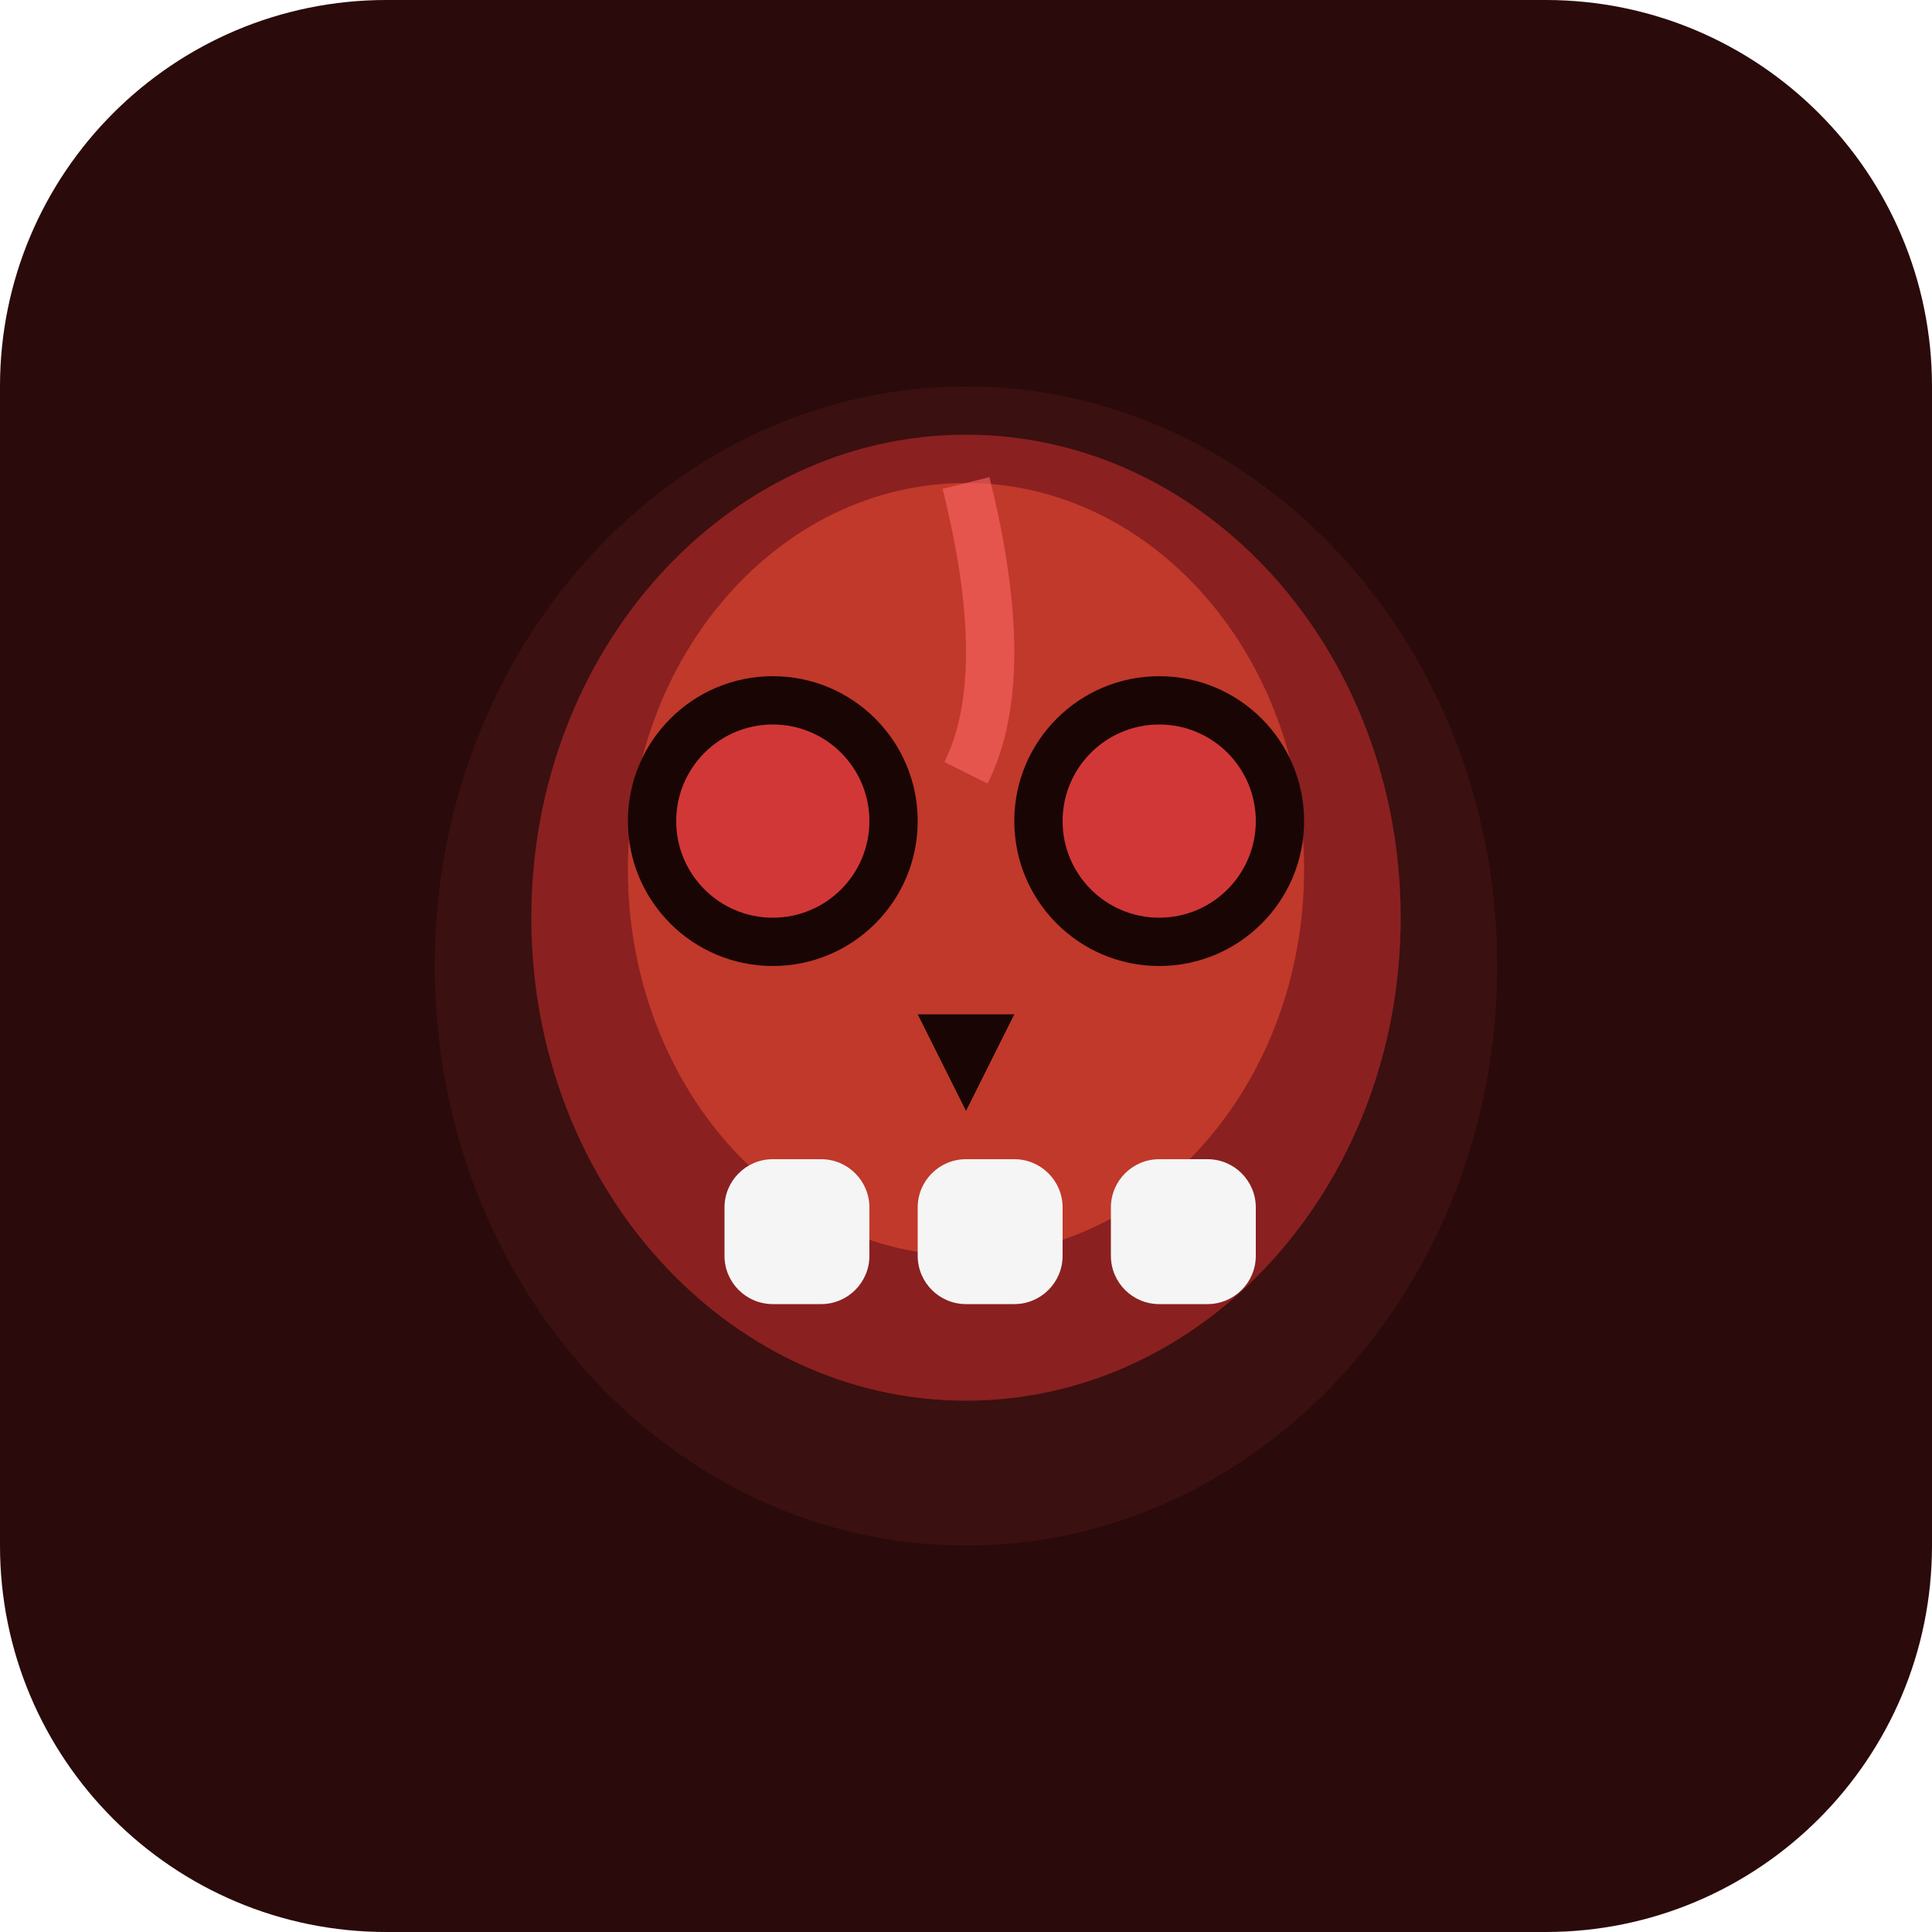
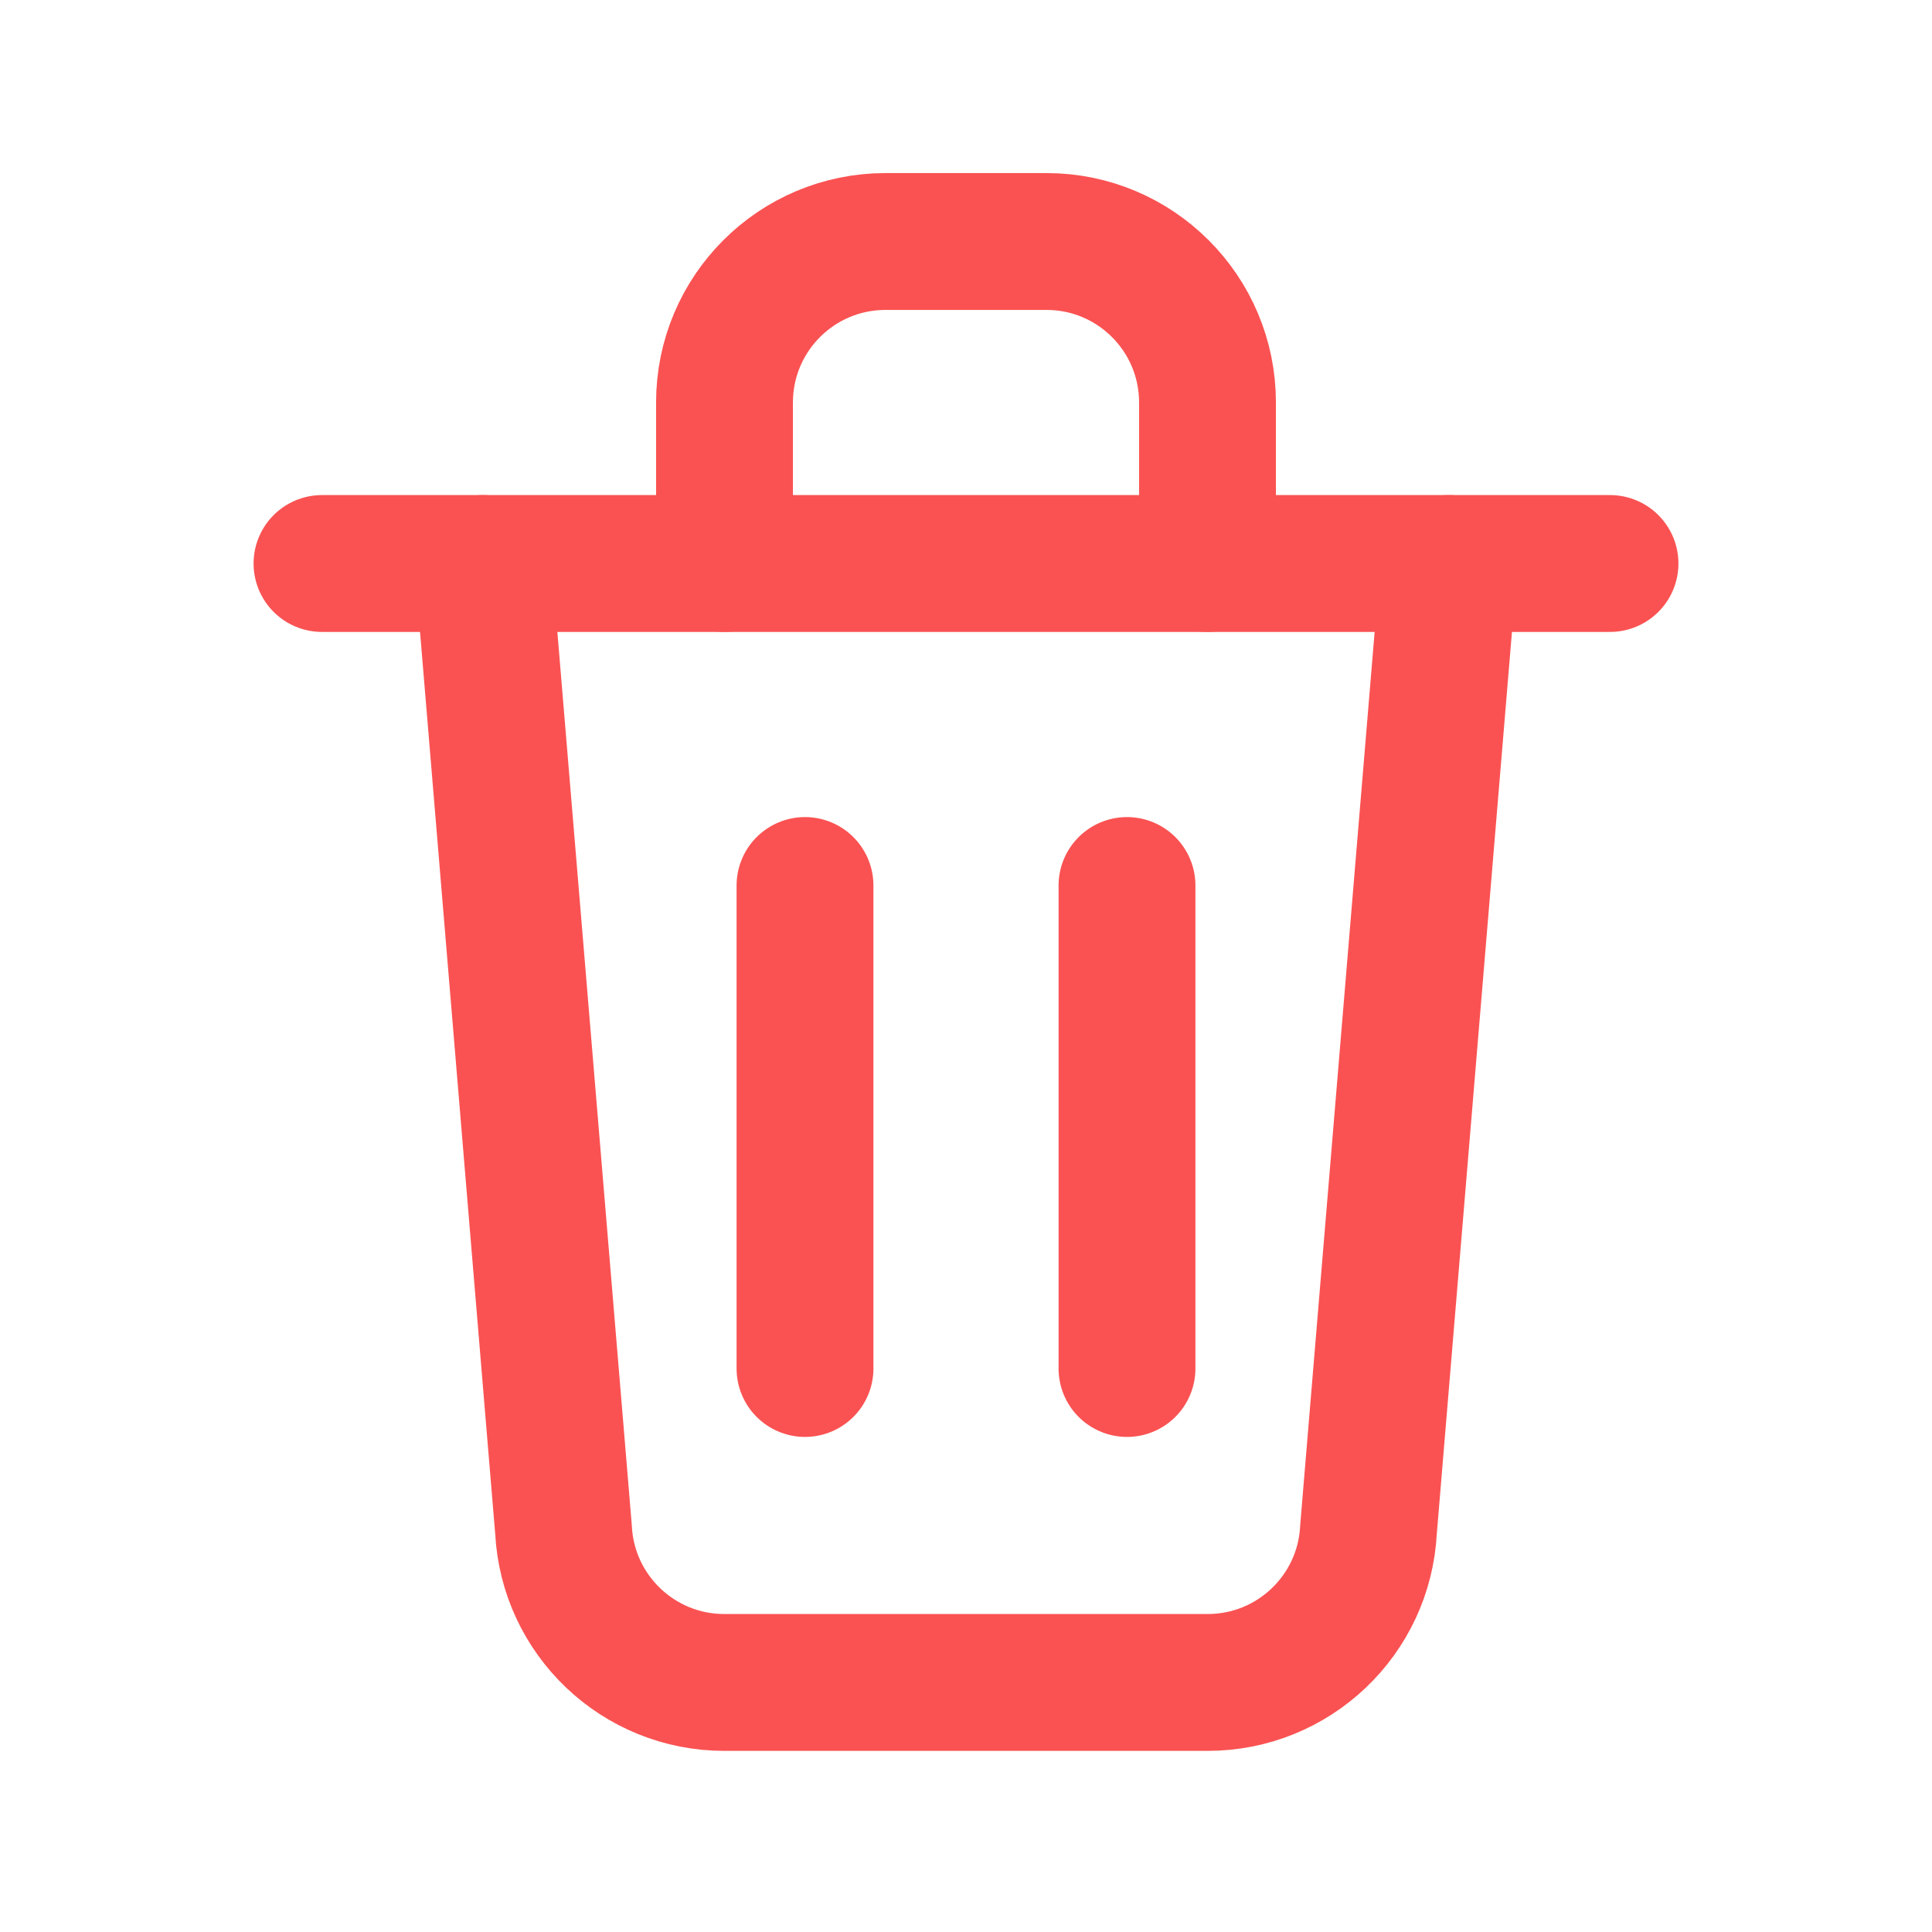
- <svg xmlns="http://www.w3.org/2000/svg" viewBox="0 0 40 40">
-   <rect width="40" height="40" rx="8" fill="#2a0a0a" />
-   <ellipse cx="20" cy="20" rx="11" ry="12" fill="#3a1010" />
-   <ellipse cx="20" cy="19" rx="9" ry="10" fill="#8B2020" />
-   <ellipse cx="20" cy="18" rx="7" ry="8" fill="#C0392B" />
-   <ellipse cx="16" cy="17" rx="3" ry="3" fill="#1a0505" />
-   <ellipse cx="24" cy="17" rx="3" ry="3" fill="#1a0505" />
-   <ellipse cx="16" cy="17" rx="2" ry="2" fill="#FF4444" opacity="0.8" />
-   <ellipse cx="24" cy="17" rx="2" ry="2" fill="#FF4444" opacity="0.8" />
-   <path d="M19,21 L20,23 L21,21 Z" fill="#1a0505" />
-   <rect x="15" y="24" width="3" height="3" rx="1" fill="#F5F5F5" />
-   <rect x="19" y="24" width="3" height="3" rx="1" fill="#F5F5F5" />
-   <rect x="23" y="24" width="3" height="3" rx="1" fill="#F5F5F5" />
-   <path d="M20,10 Q21,14 20,16" stroke="#FF6666" stroke-width="1" fill="none" opacity="0.6" />
+ <svg xmlns="http://www.w3.org/2000/svg" viewBox="0 0 24 24" width="24" height="24" fill="none" stroke="#FA5252" stroke-width="1.7" stroke-linecap="round" stroke-linejoin="round">
+   <path d="M4 7h16" />
+   <path d="M9 7V5a2 2 0 0 1 2-2h2a2 2 0 0 1 2 2v2" />
+   <path d="M6 7l1 12a2 2 0 0 0 2 1.9h6a2 2 0 0 0 2-1.9L18 7" />
+   <path d="M10 11v6M14 11v6" />
</svg>
